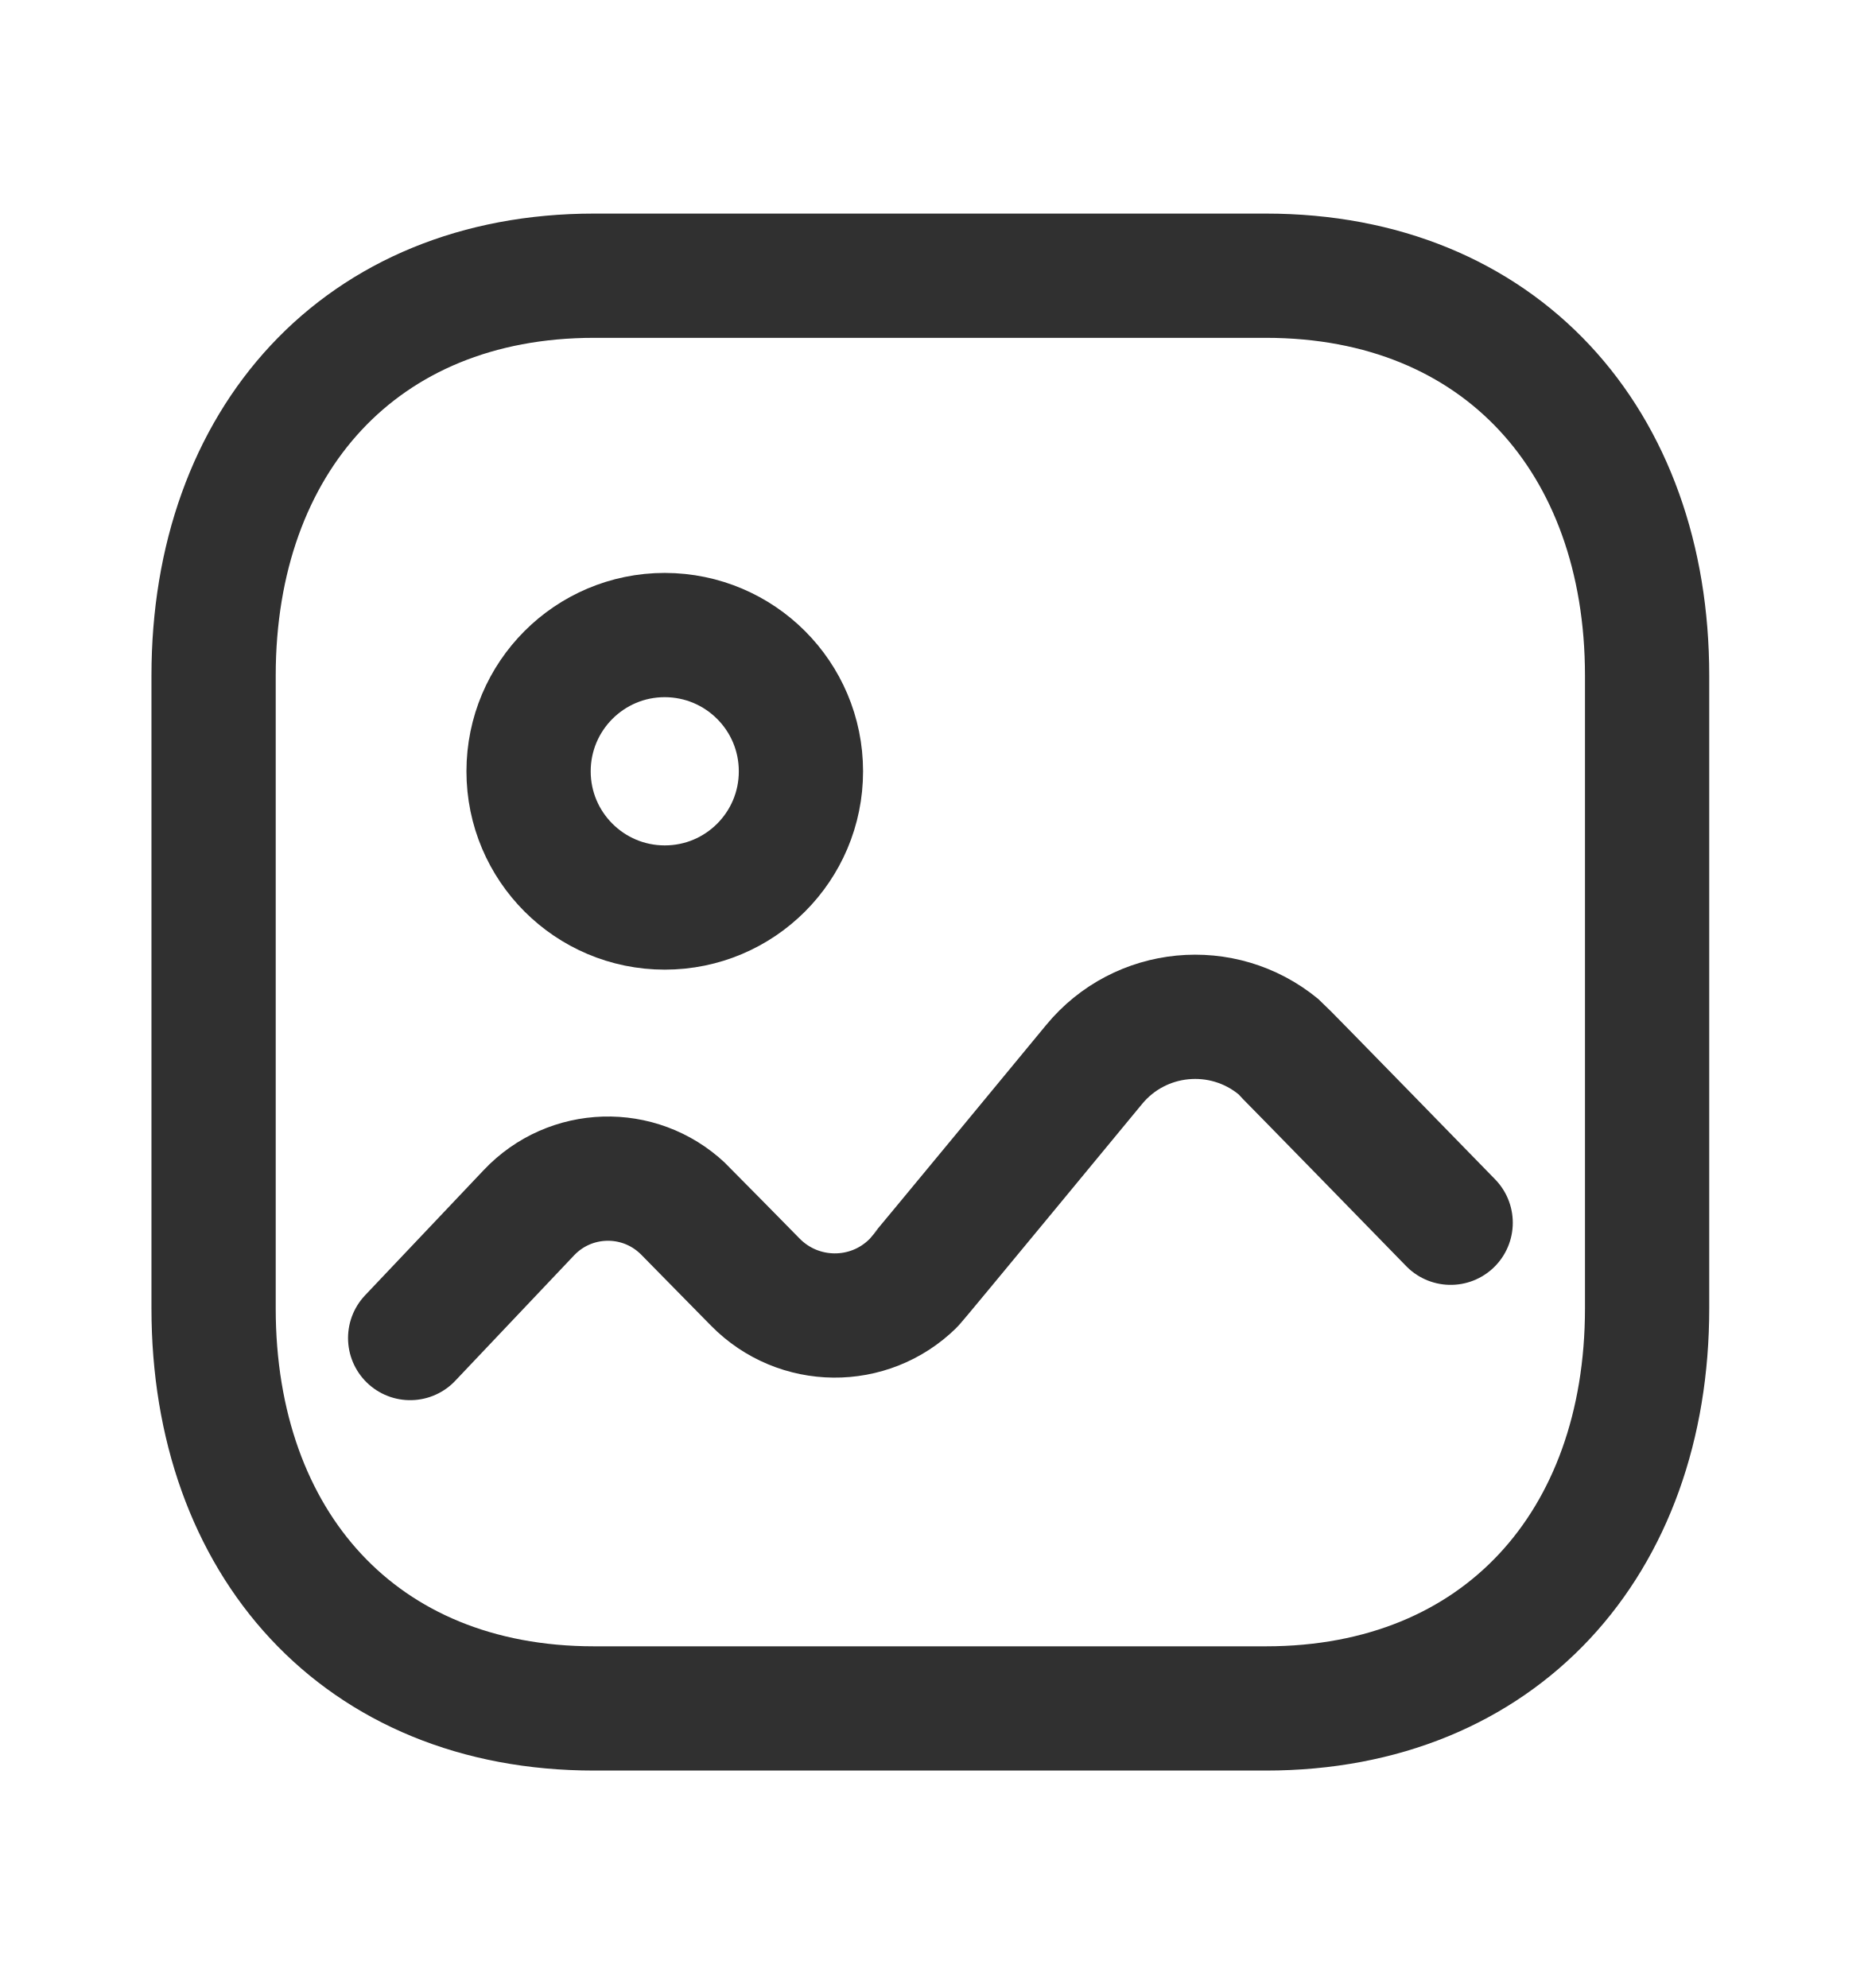
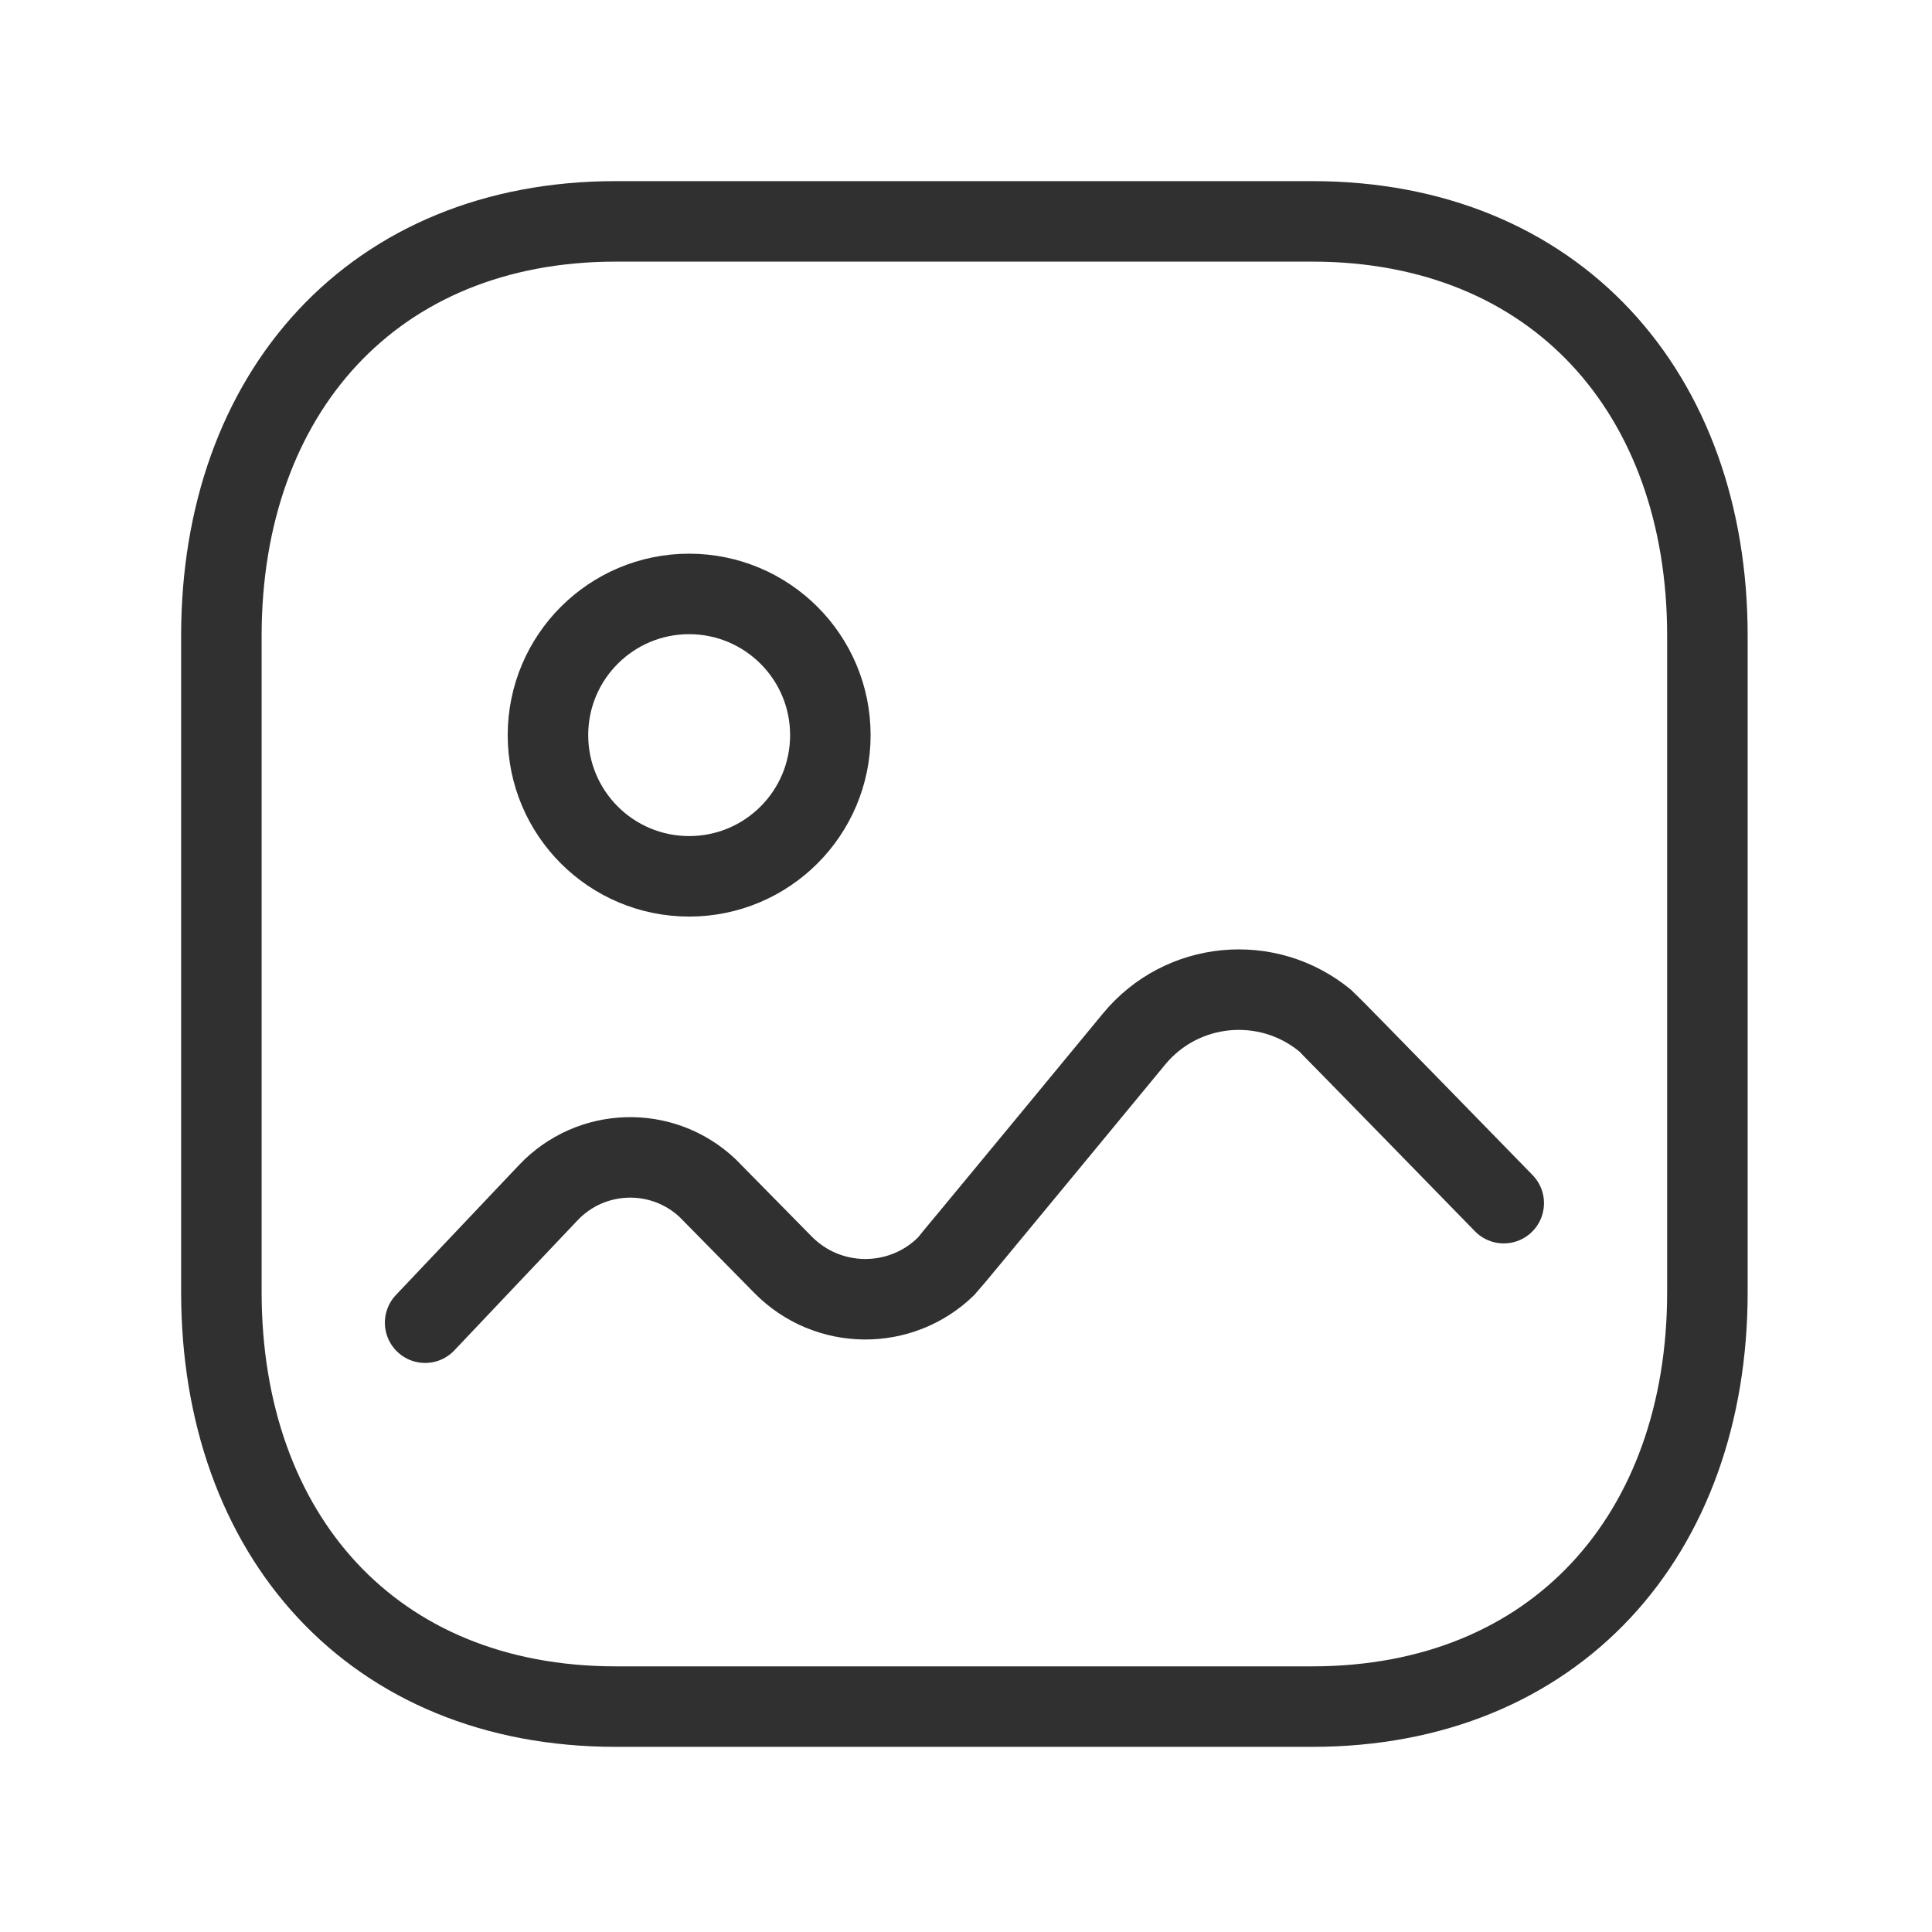
- <svg xmlns="http://www.w3.org/2000/svg" width="15" height="16" viewBox="0 0 15 16" fill="none">
-   <path fill-rule="evenodd" clip-rule="evenodd" d="M13.256 5.437V10.531C13.256 12.419 12.075 13.75 10.188 13.75H4.781C2.894 13.75 1.719 12.419 1.719 10.531V5.437C1.719 3.549 2.9 2.219 4.781 2.219H10.188C12.075 2.219 13.256 3.549 13.256 5.437Z" stroke="#303030" stroke-linecap="round" stroke-linejoin="round" />
-   <path d="M3.301 10.769L4.256 9.761C4.588 9.409 5.141 9.393 5.493 9.724C5.504 9.734 6.079 10.319 6.079 10.319C6.426 10.672 6.993 10.678 7.346 10.331C7.369 10.309 8.805 8.568 8.805 8.568C9.175 8.118 9.839 8.054 10.289 8.424C10.319 8.449 11.675 9.841 11.675 9.841" stroke="#303030" stroke-linecap="round" stroke-linejoin="round" />
-   <path fill-rule="evenodd" clip-rule="evenodd" d="M6.446 6.208C6.446 6.813 5.956 7.304 5.35 7.304C4.745 7.304 4.254 6.813 4.254 6.208C4.254 5.602 4.745 5.111 5.35 5.111C5.956 5.112 6.446 5.602 6.446 6.208Z" stroke="#303030" stroke-linecap="round" stroke-linejoin="round" />
+ <svg xmlns="http://www.w3.org/2000/svg" width="24" height="24" viewBox="0 0 24 24" fill="none">
+   <path fill-rule="evenodd" clip-rule="evenodd" d="M21.21 7.899V16.05C21.21 19.07 19.32 21.2 16.3 21.2H7.65C4.63 21.2 2.75 19.07 2.75 16.05V7.899C2.75 4.879 4.64 2.75 7.65 2.75H16.3C19.32 2.75 21.21 4.879 21.21 7.899Z" stroke="#303030" stroke-linecap="round" stroke-linejoin="round" />
+   <path d="M5.281 16.431L6.809 14.818C7.34 14.255 8.225 14.228 8.789 14.758C8.806 14.775 9.726 15.71 9.726 15.71C10.281 16.275 11.188 16.284 11.753 15.73C11.79 15.694 14.087 12.908 14.087 12.908C14.679 12.189 15.742 12.086 16.462 12.679C16.51 12.719 18.68 14.946 18.68 14.946" stroke="#303030" stroke-linecap="round" stroke-linejoin="round" />
+   <path fill-rule="evenodd" clip-rule="evenodd" d="M10.315 9.132C10.315 10.101 9.53 10.886 8.561 10.886C7.592 10.886 6.807 10.101 6.807 9.132C6.807 8.163 7.592 7.378 8.561 7.378C9.53 7.379 10.315 8.163 10.315 9.132Z" stroke="#303030" stroke-linecap="round" stroke-linejoin="round" />
</svg>
